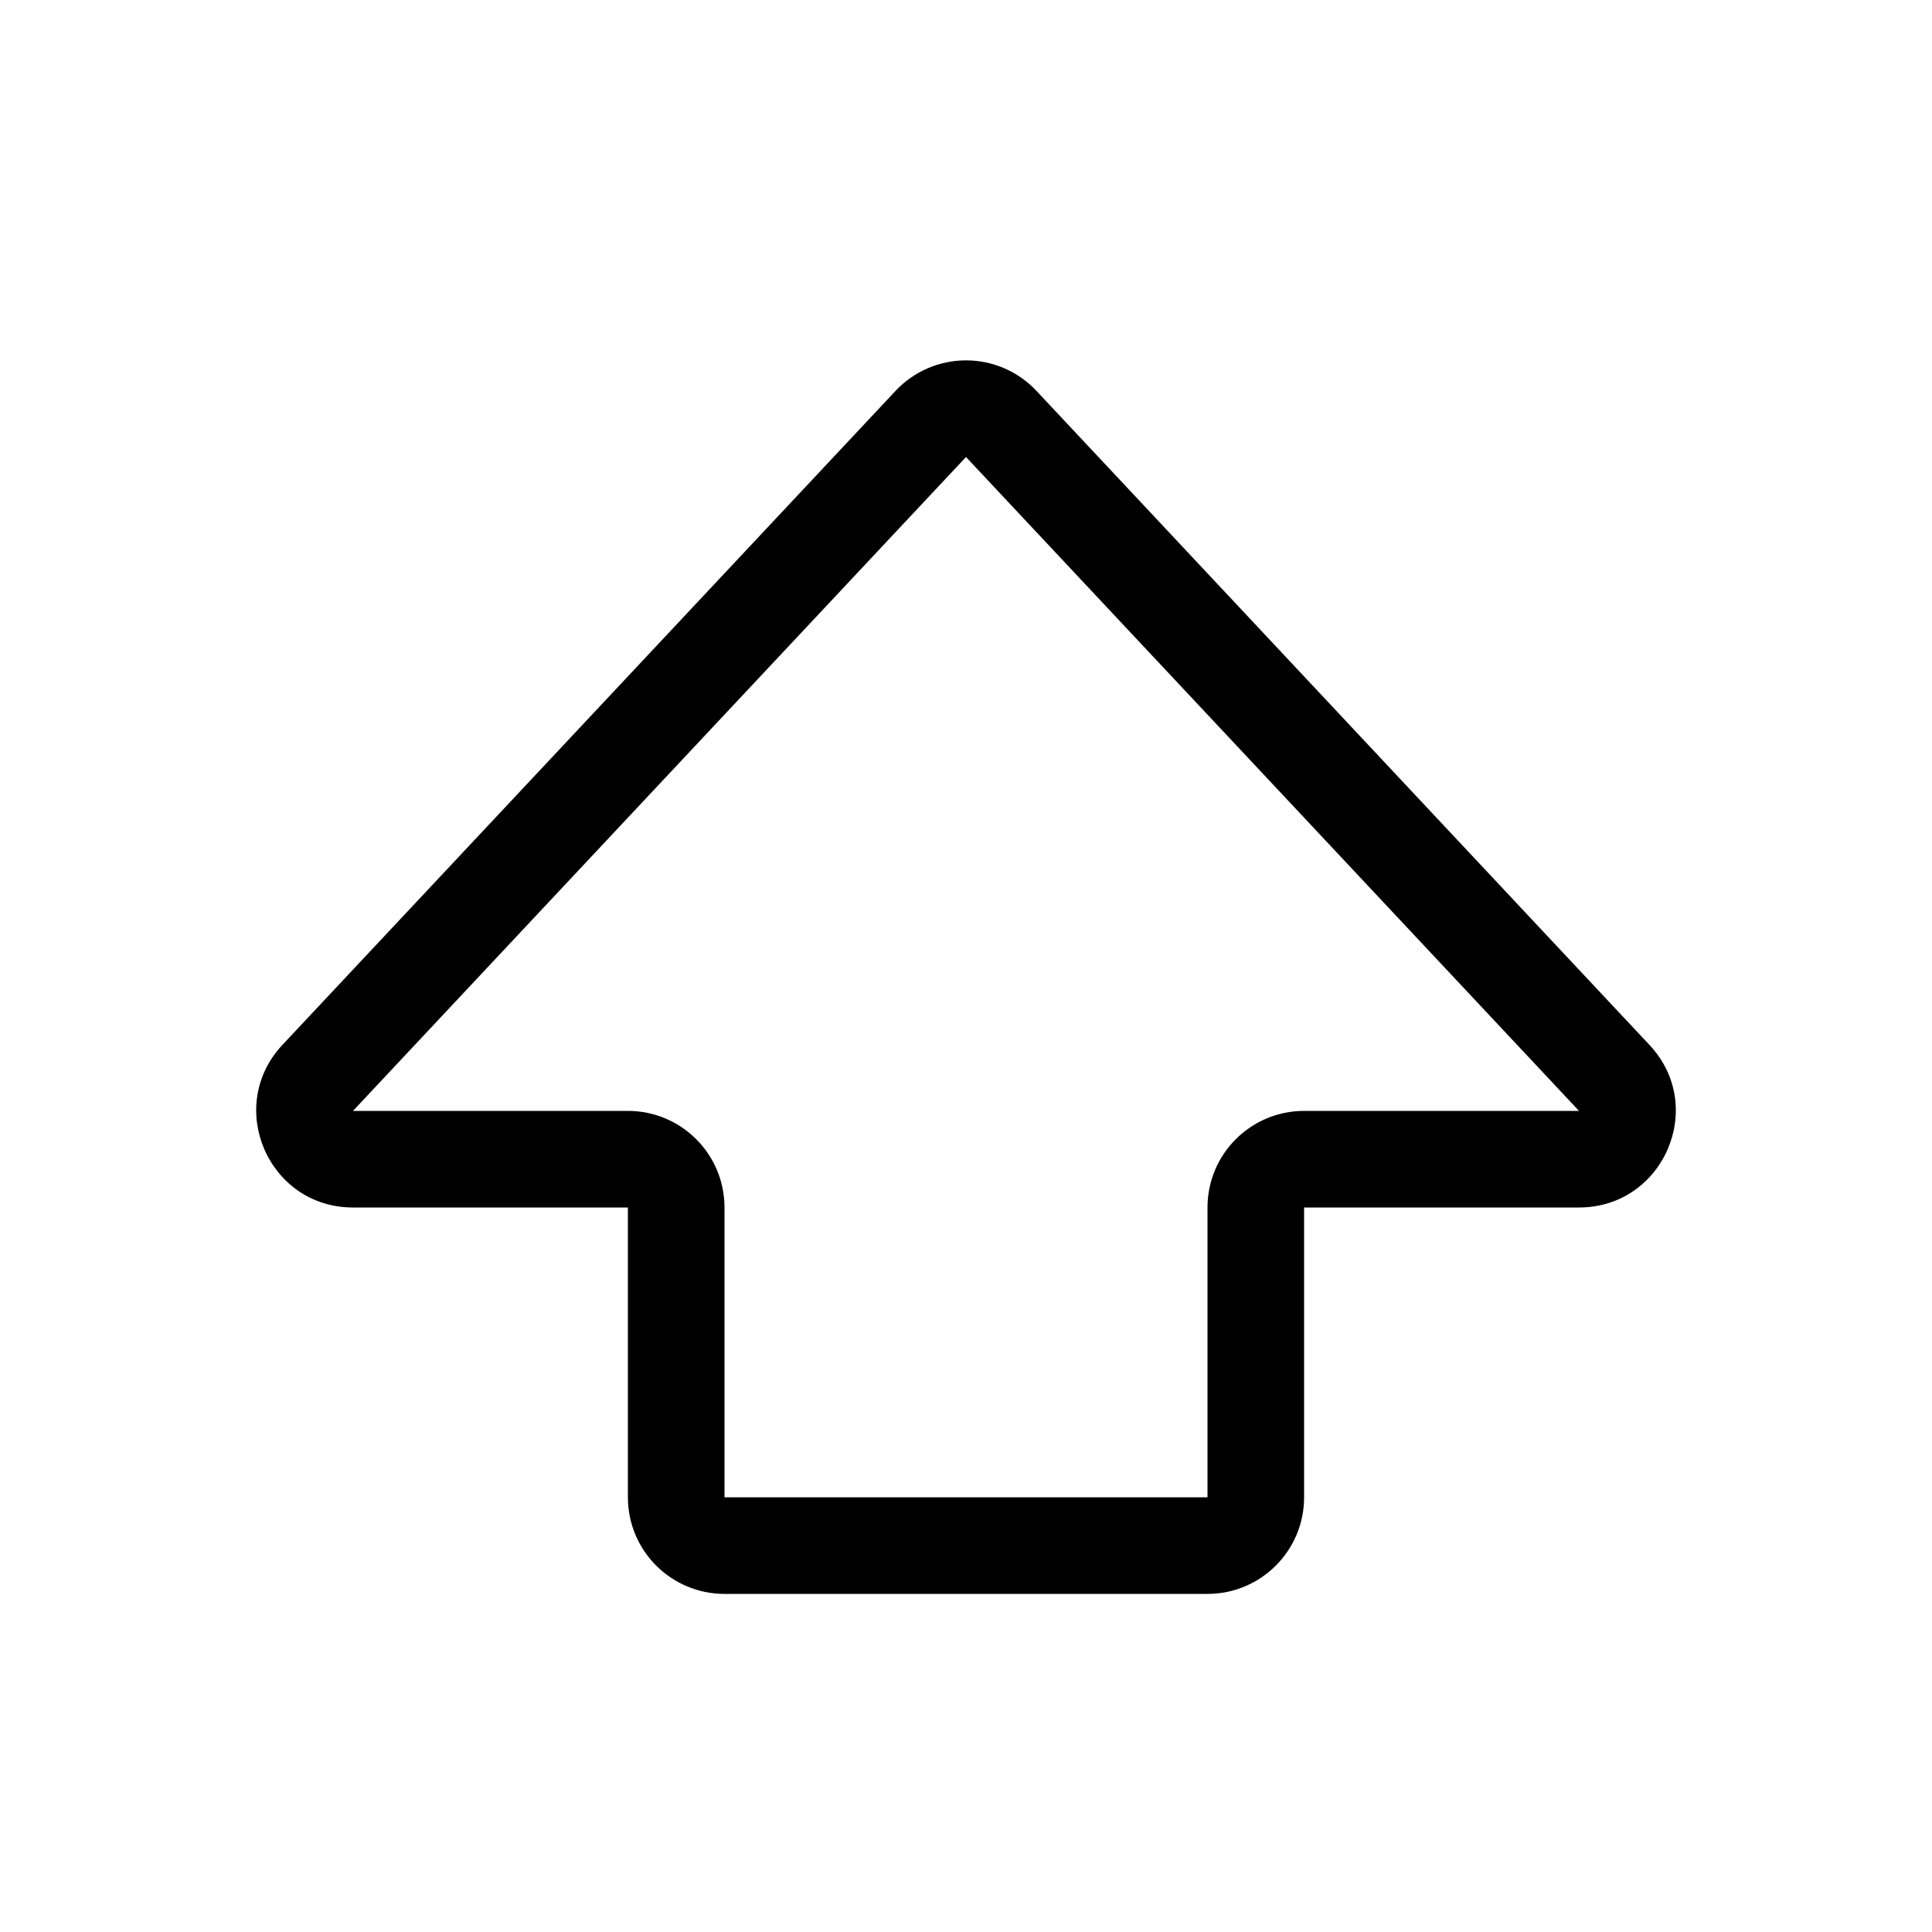
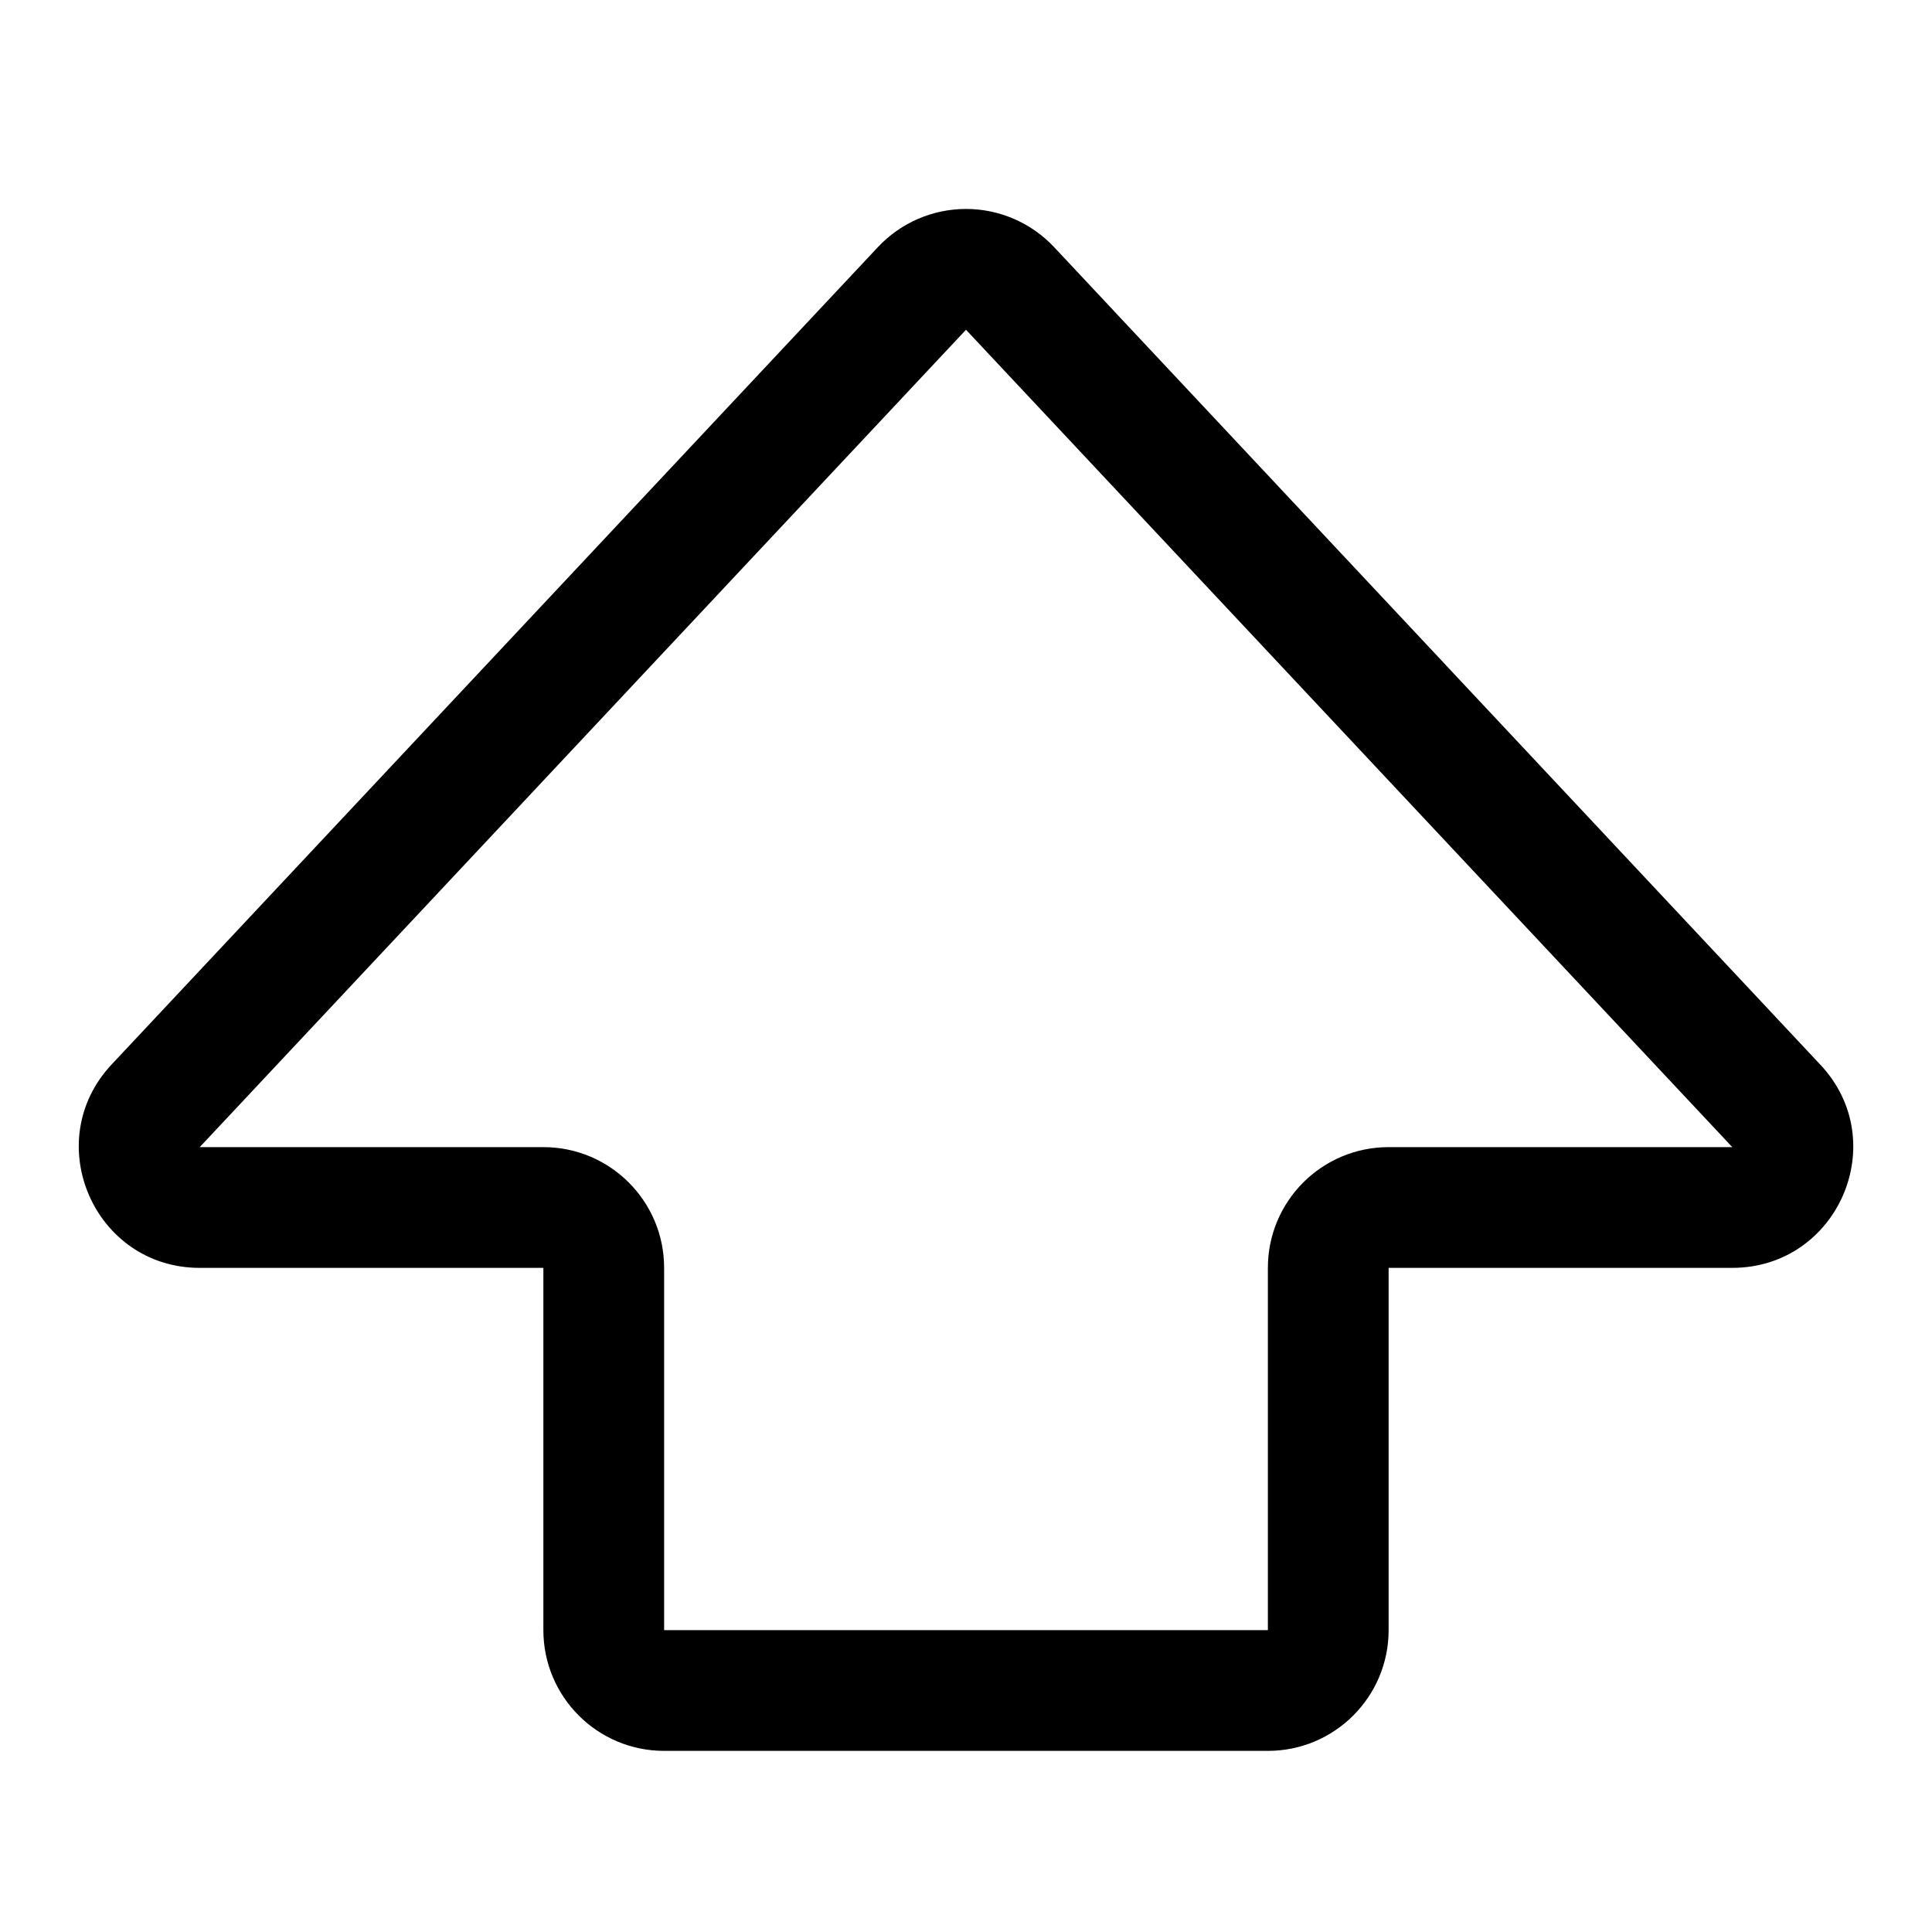
- <svg xmlns="http://www.w3.org/2000/svg" class="bi bi-shift" width="1em" height="1em" viewBox="0 0 20 20" fill="currentColor">
-   <path fill-rule="evenodd" d="M9.27 4.047a1 1 0 011.46 0l6.345 6.77c.6.638.146 1.683-.73 1.683H13.5v3a1 1 0 01-1 1h-5a1 1 0 01-1-1v-3H3.654c-.875 0-1.328-1.045-.73-1.684L9.27 4.047zm7.076 7.453L10 4.731 3.654 11.5H6.5a1 1 0 011 1v3h5v-3a1 1 0 011-1h2.846z" clip-rule="evenodd" />
+ <svg xmlns="http://www.w3.org/2000/svg" class="bi bi-shift" width="1em" height="1em" viewBox="0 0 16 16" fill="currentColor">
+   <path fill-rule="evenodd" d="M7.27 2.047a1 1 0 011.46 0l6.345 6.77c.6.638.146 1.683-.73 1.683H11.5v3a1 1 0 01-1 1h-5a1 1 0 01-1-1v-3H1.654C.78 10.5.326 9.455.924 8.816L7.27 2.047zM14.346 9.5L8 2.731 1.654 9.5H4.5a1 1 0 011 1v3h5v-3a1 1 0 011-1h2.846z" clip-rule="evenodd" />
</svg>
